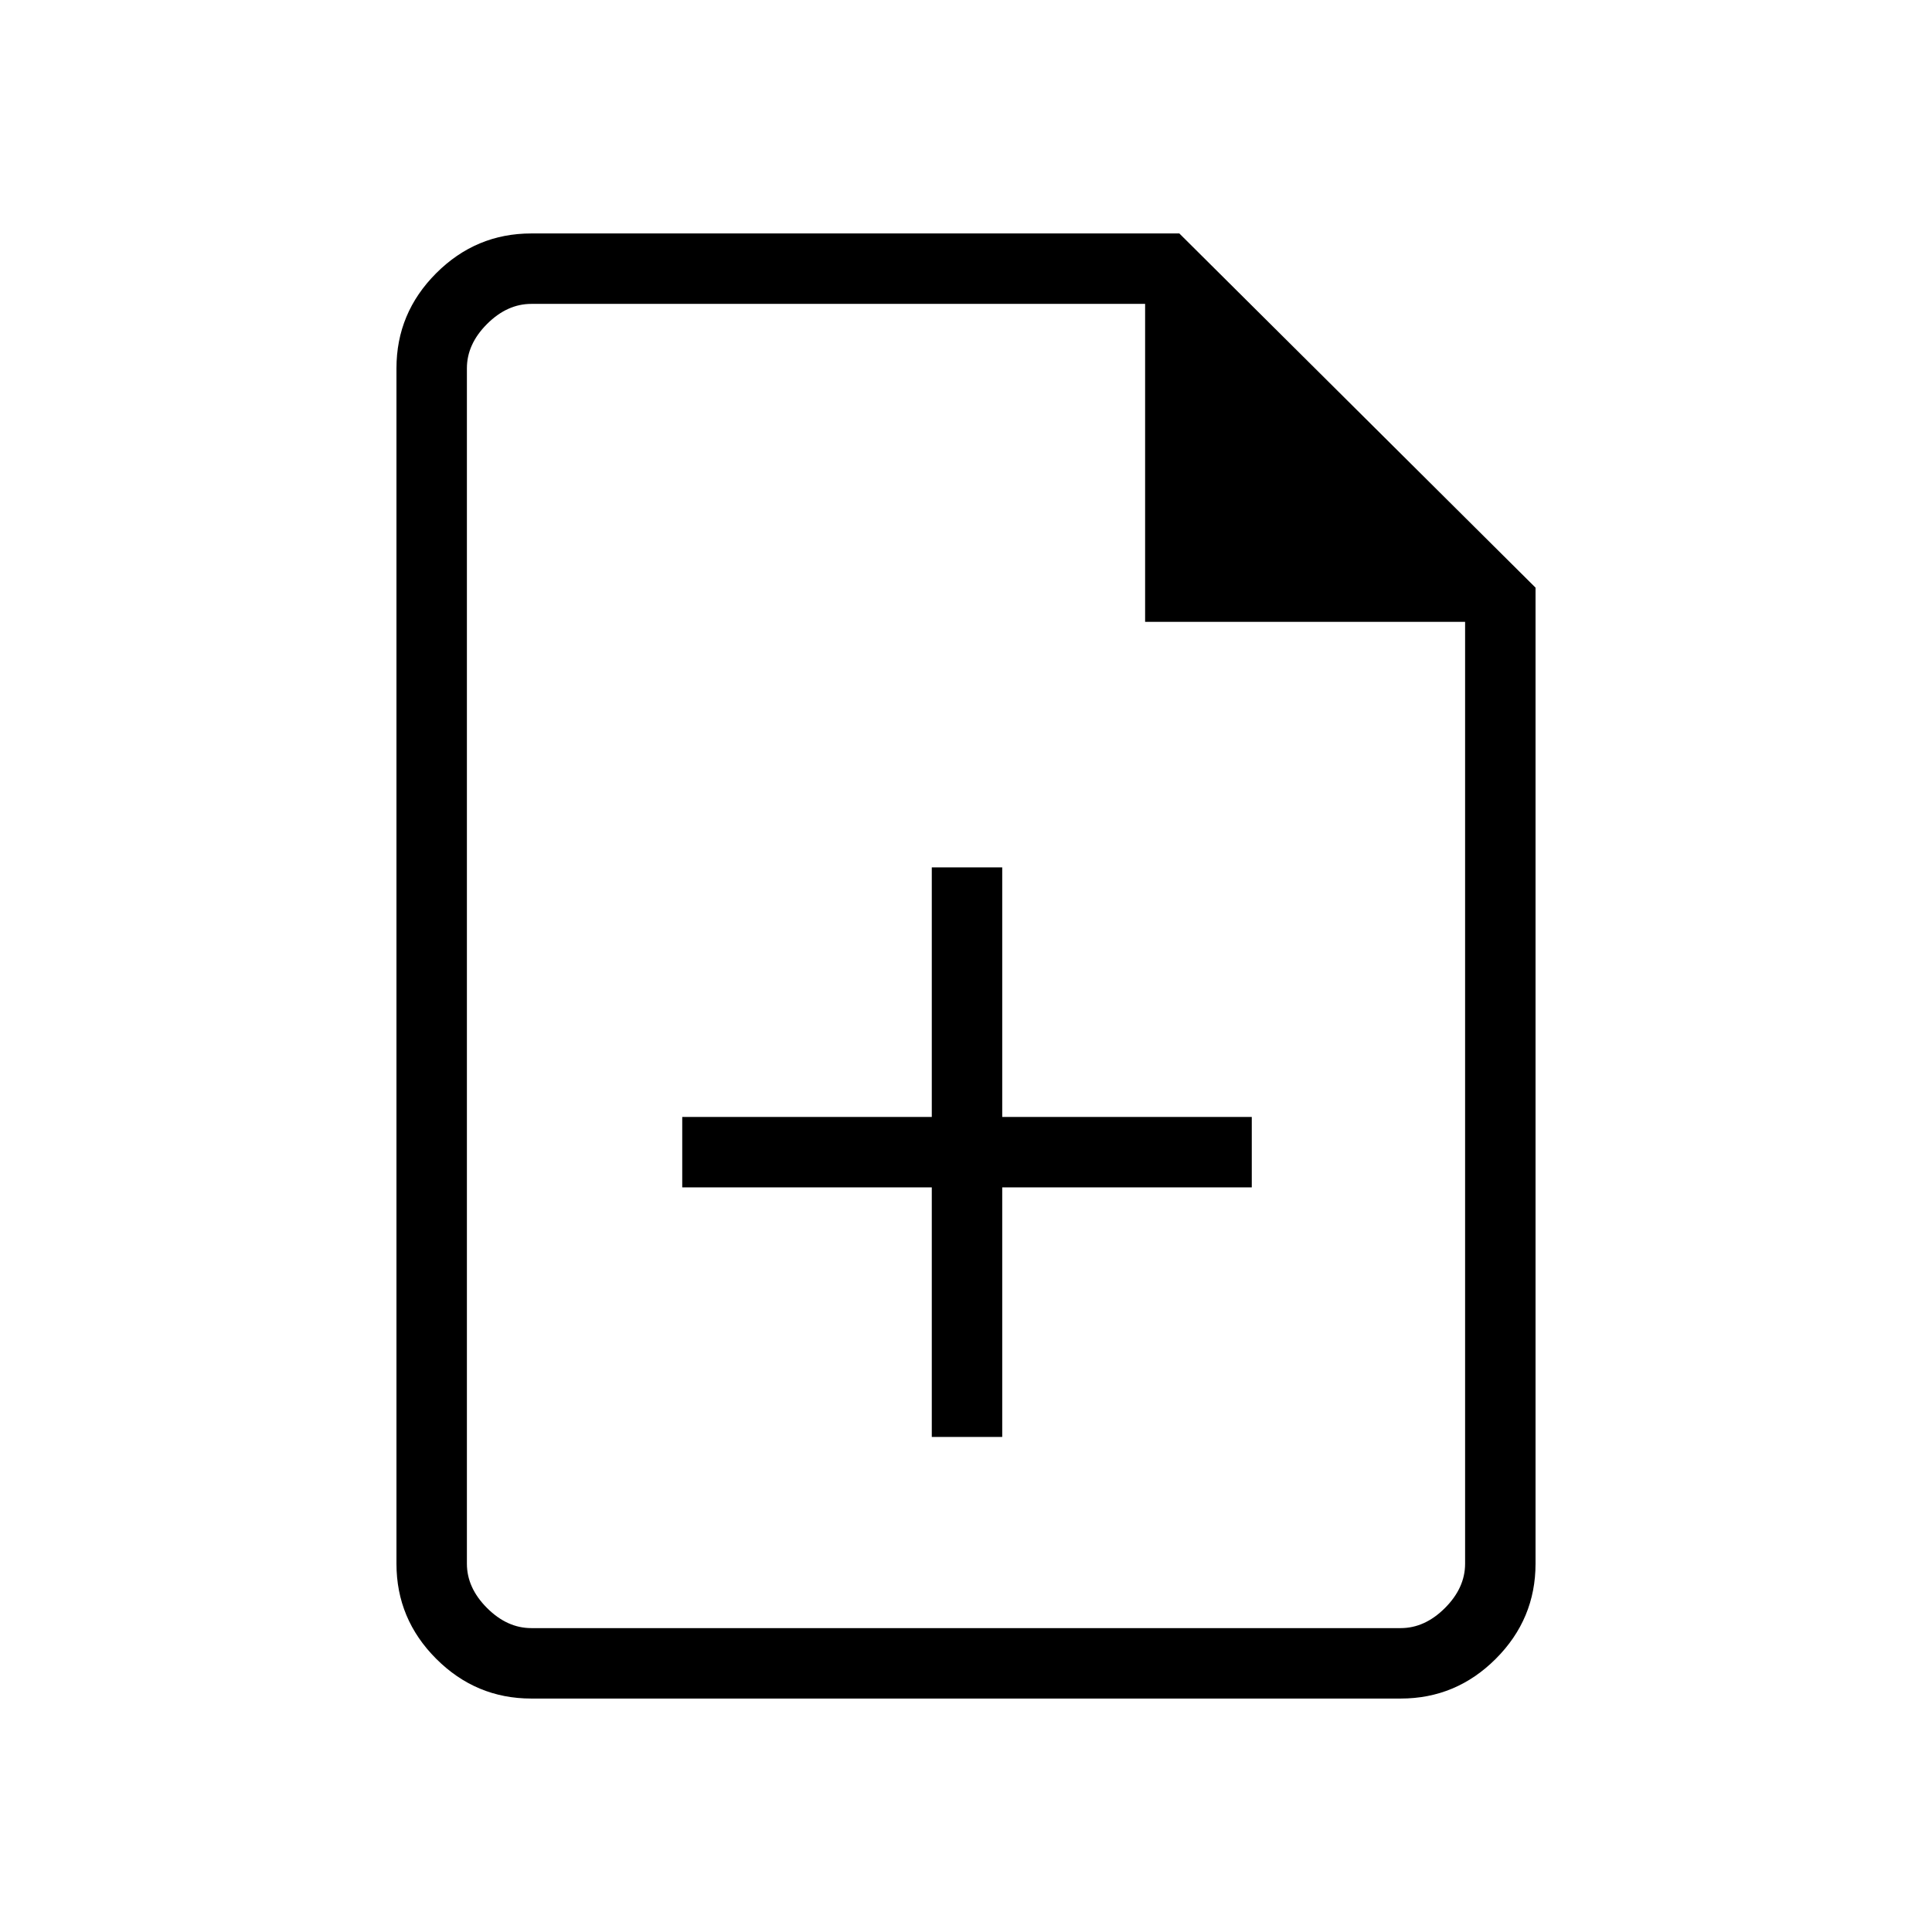
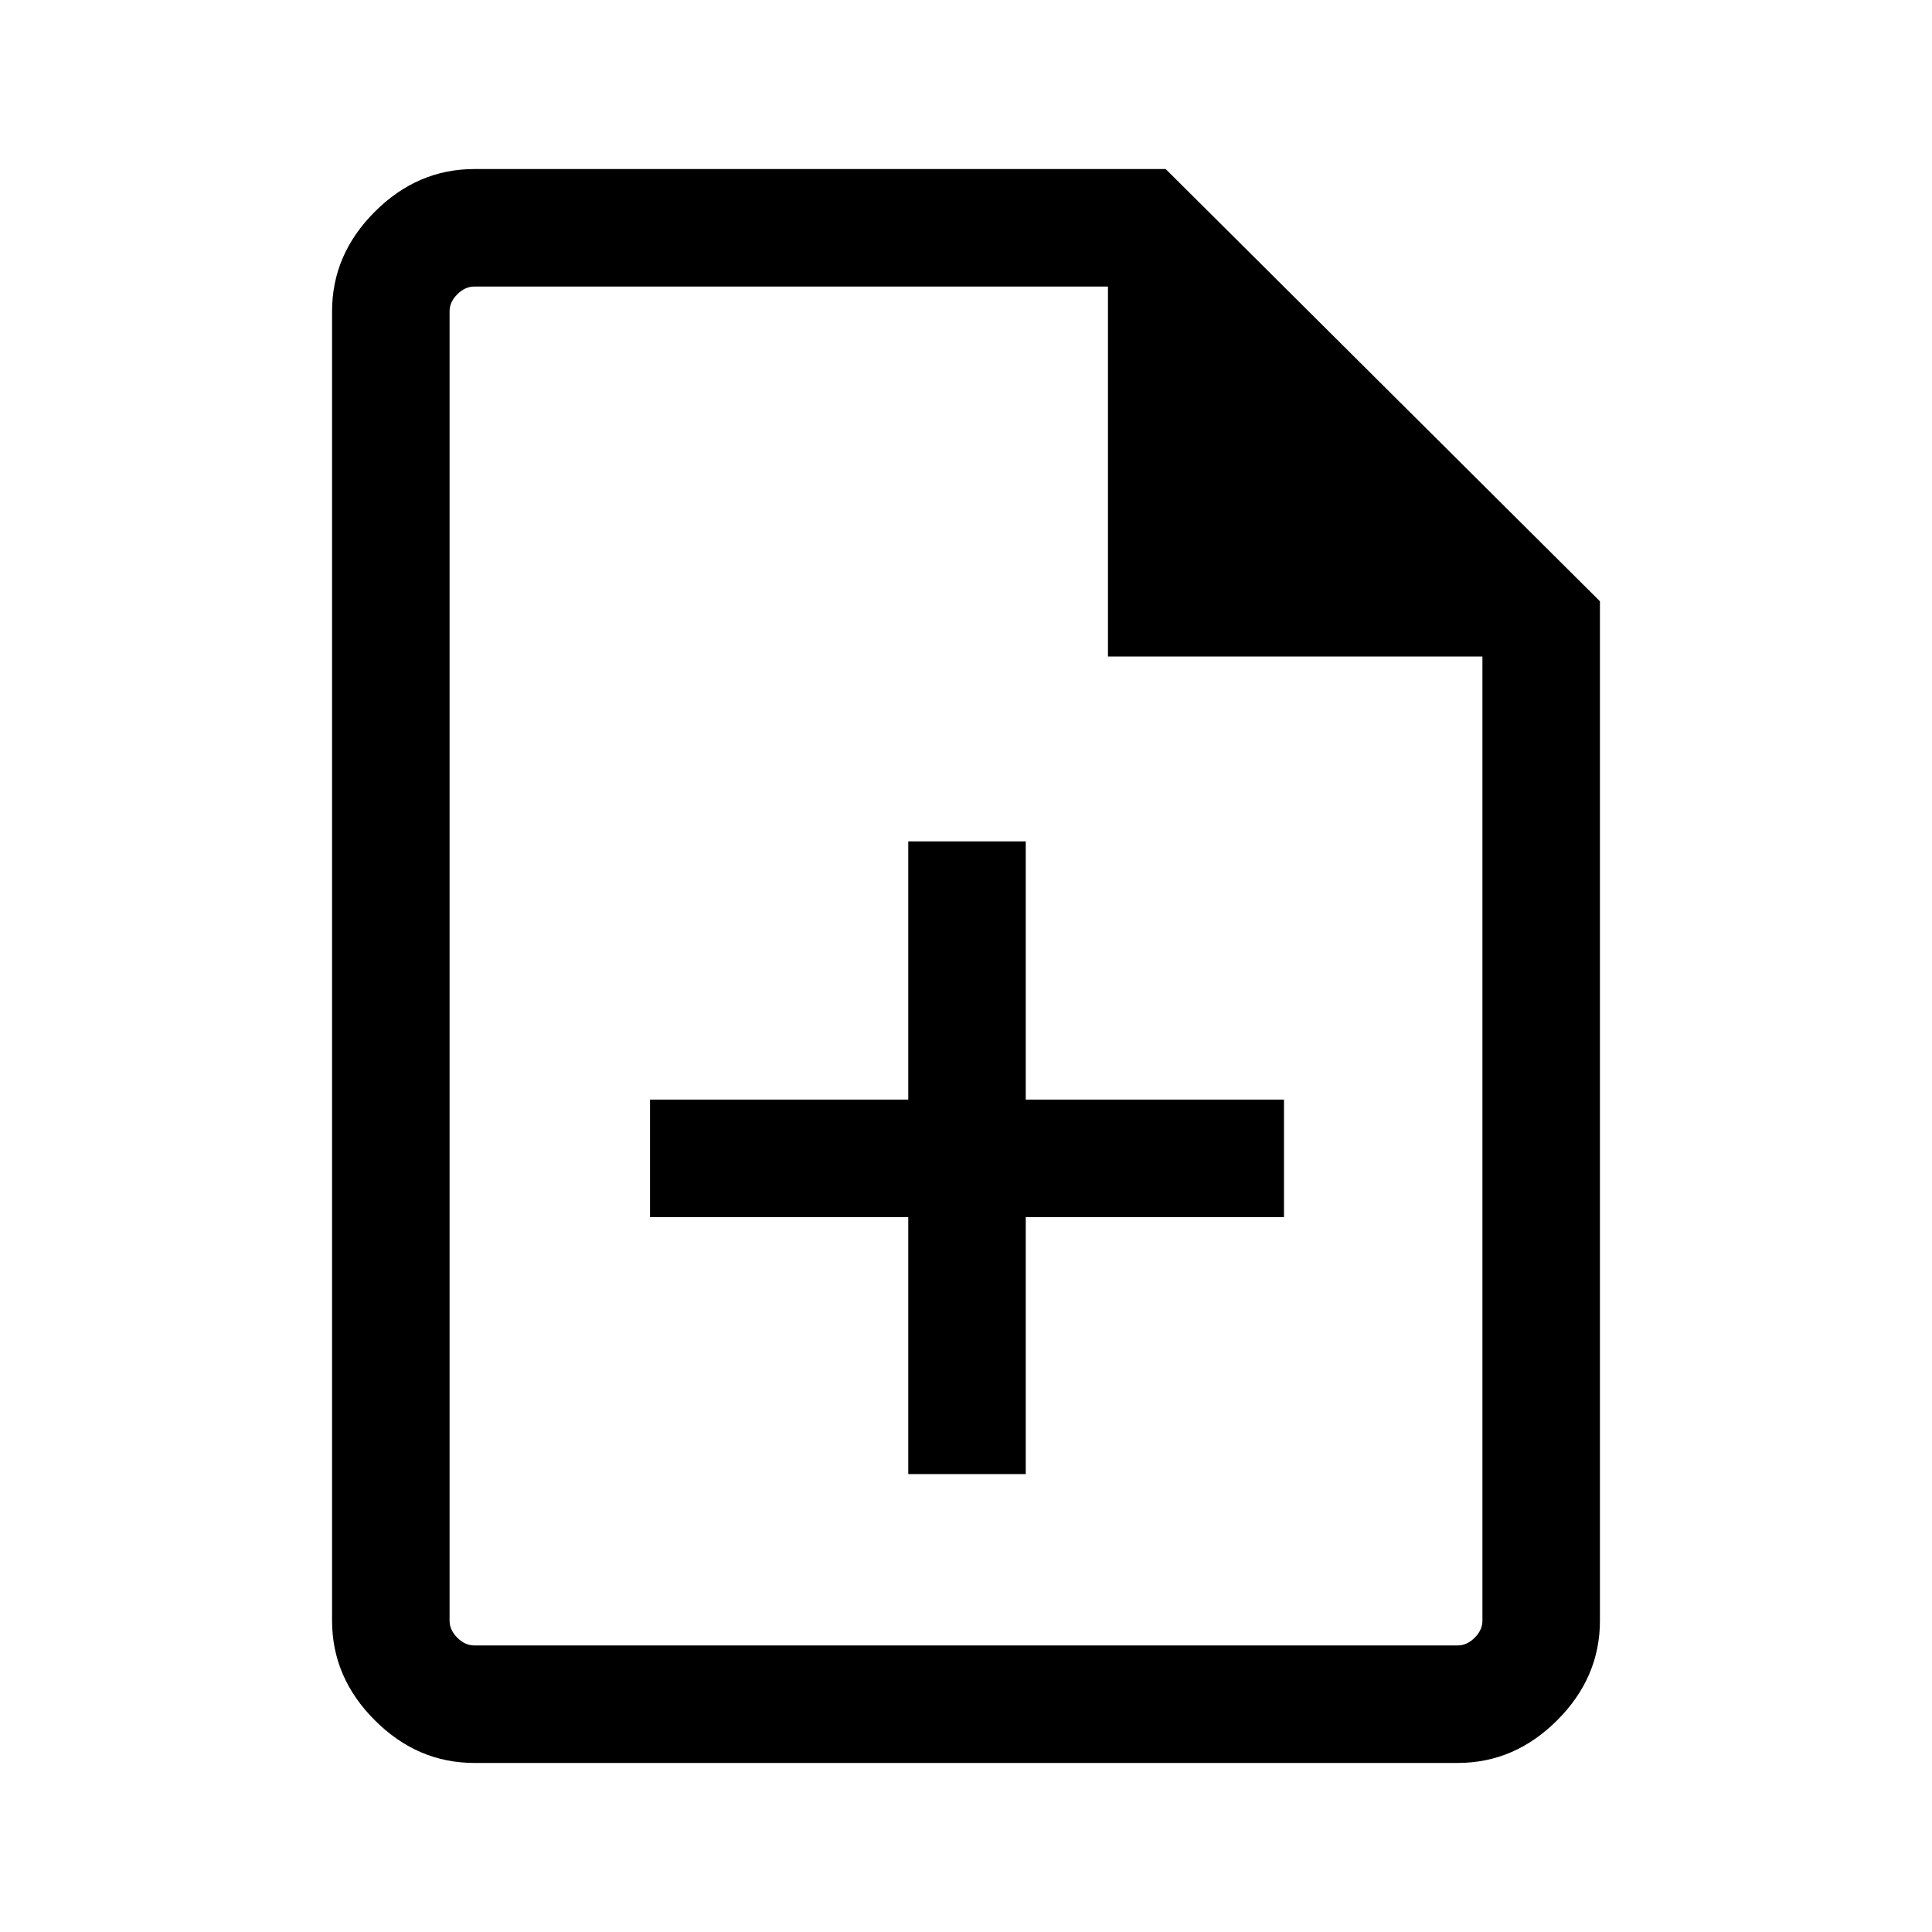
<svg xmlns="http://www.w3.org/2000/svg" height="48" viewBox="0 -960 960 960" width="48">
-   <path d="M463-246h35v-124h124v-35H498v-124h-35v124H339v35h124v124ZM264-116q-27.5 0-47.25-19.75T197-183v-594q0-27.5 19.75-47.25T264-844h322l177 176v485q0 27.5-19.75 47.25T696-116H264Zm305-535v-158H264q-12 0-22 10t-10 22v594q0 12 10 22t22 10h432q12 0 22-10t10-22v-468H569ZM232-809v158-158 658-658Z" />
+   <path fill="5f6368" d="M451.31-227.54h58.38v-127.69H638v-58.38H509.69v-128.31h-58.38v128.31H323v58.38h128.31v127.69ZM235.69-84q-28.25 0-49.47-21.22T165-154.69v-650.62q0-28.25 21.22-49.47T235.69-876h343.54L795-661.23v506.54q0 28.25-21.22 49.47T724.31-84H235.69Zm314.85-549.77v-183.84H235.69q-4.61 0-8.46 3.84-3.84 3.85-3.84 8.46v650.62q0 4.61 3.84 8.46 3.85 3.84 8.46 3.84h488.62q4.61 0 8.46-3.84 3.84-3.85 3.84-8.46v-479.08H550.54ZM223.39-817.61v183.84-183.84 675.22-675.22Z" />
</svg>
